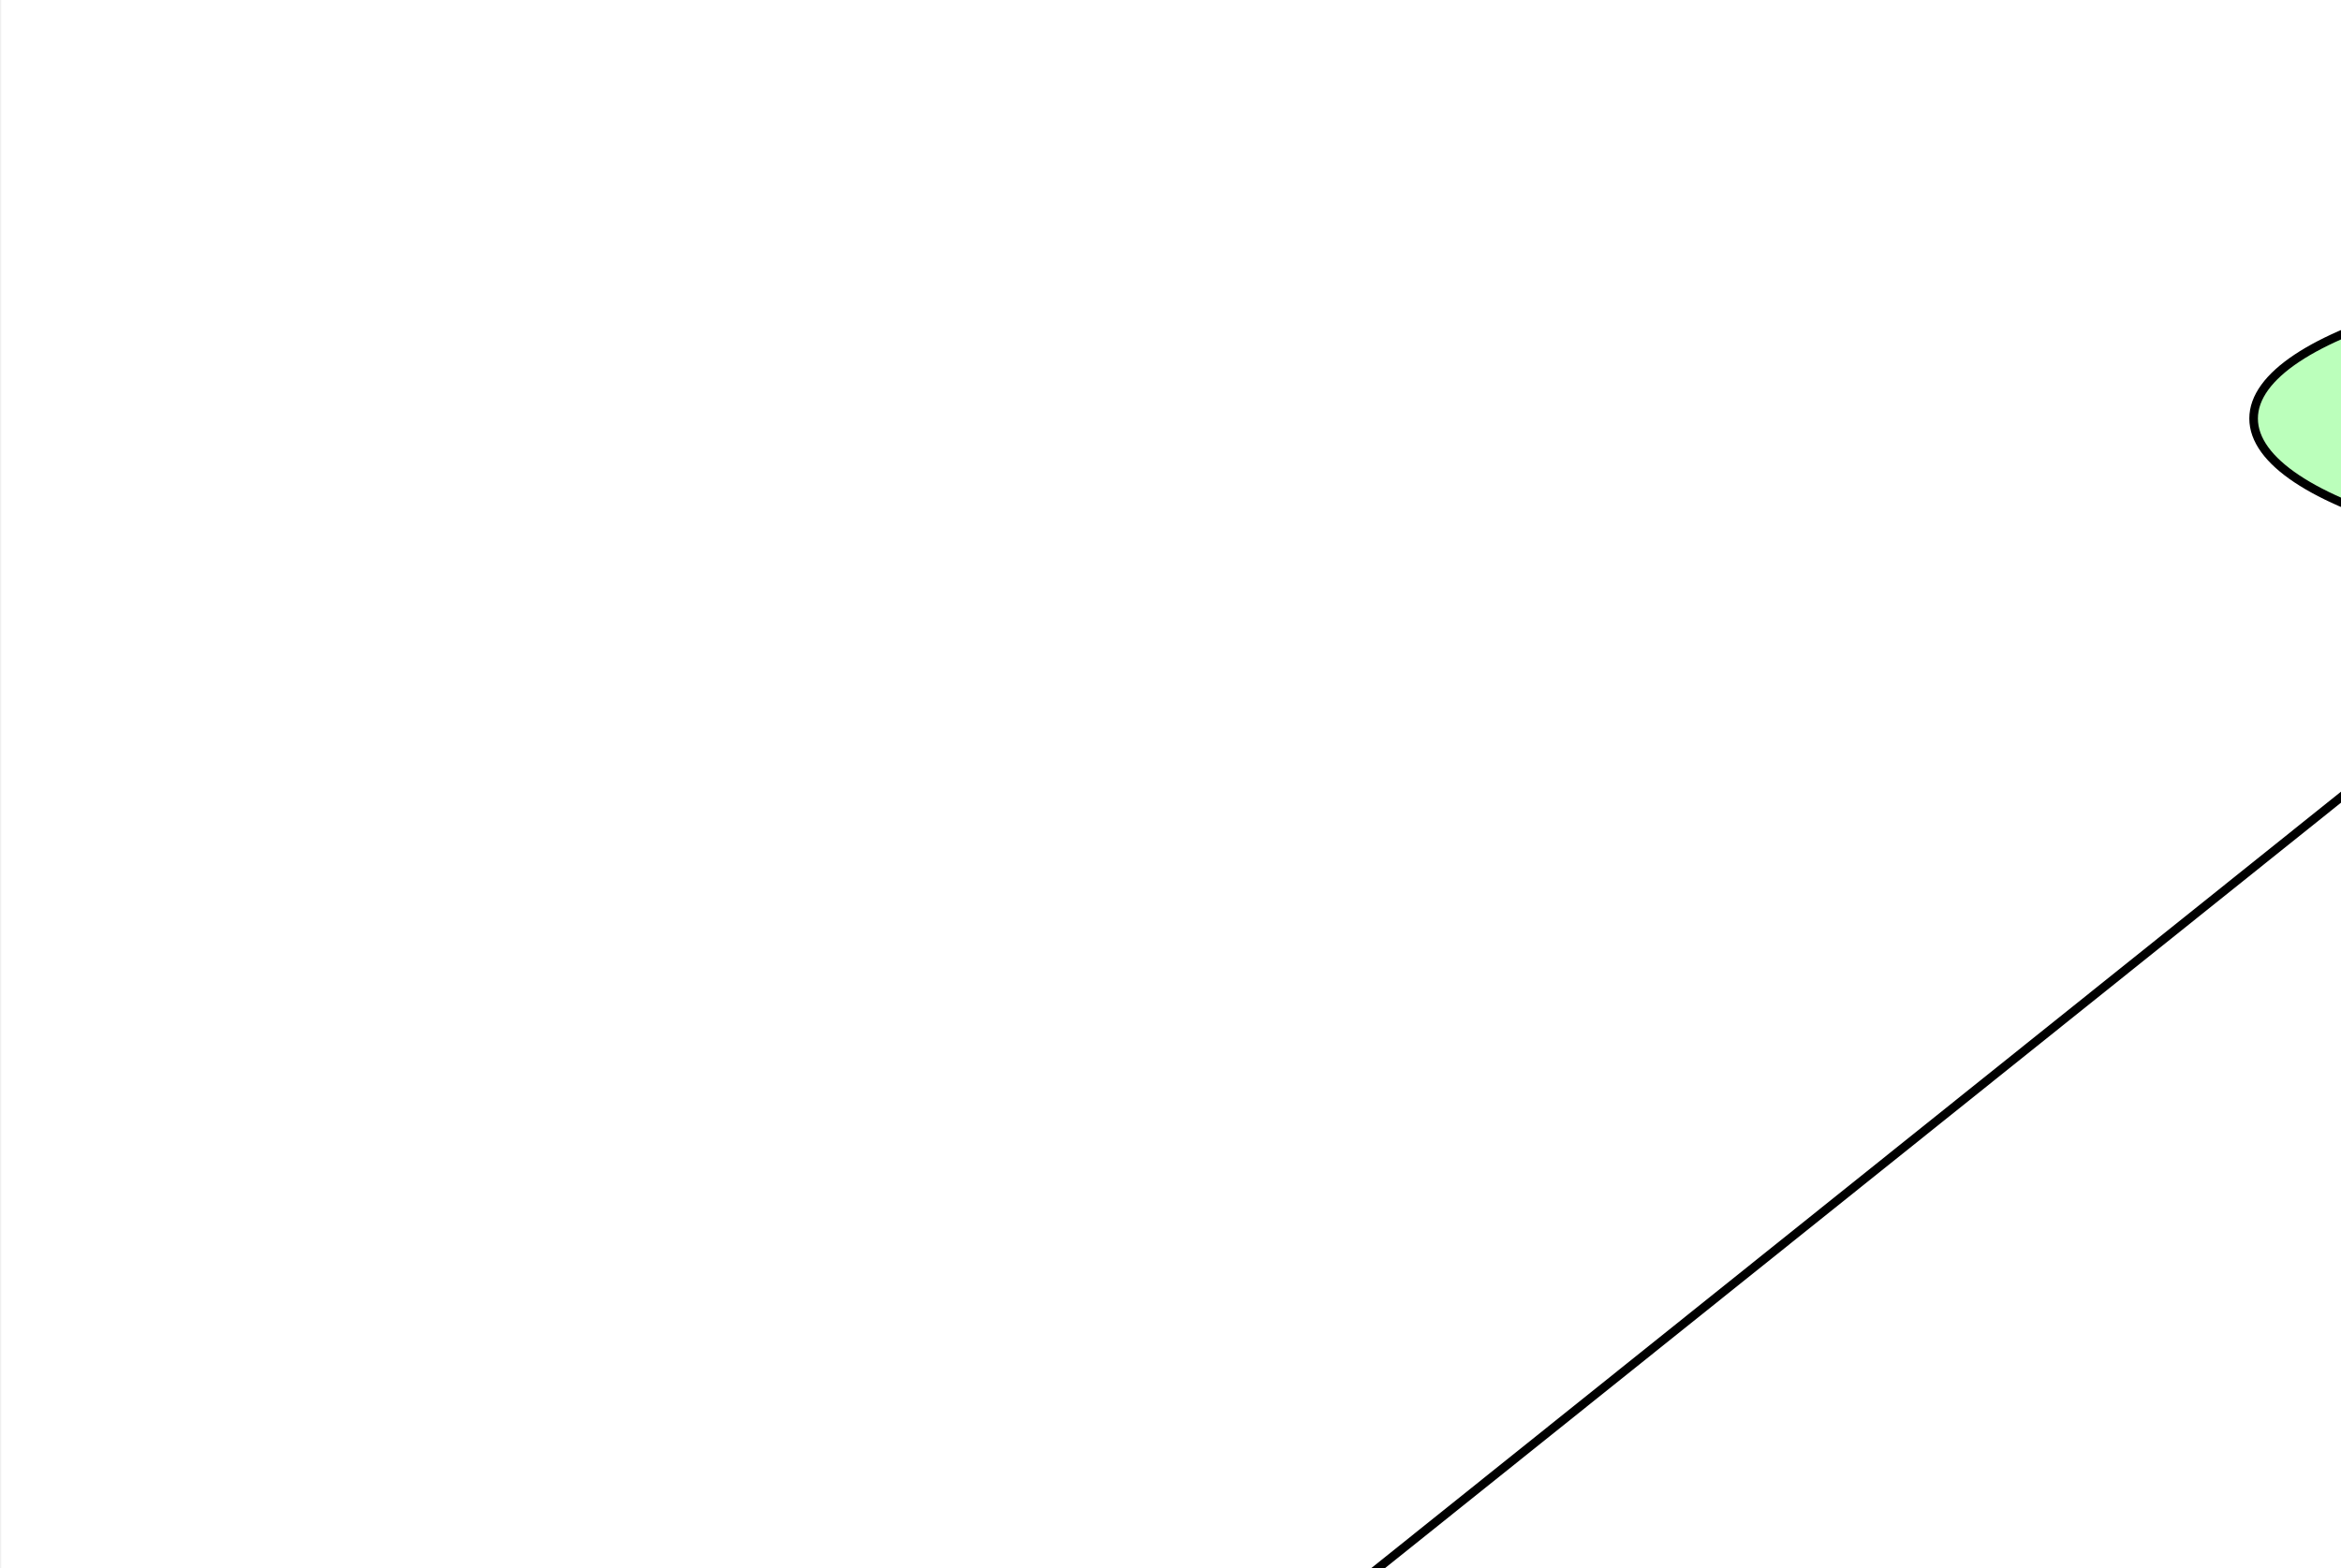
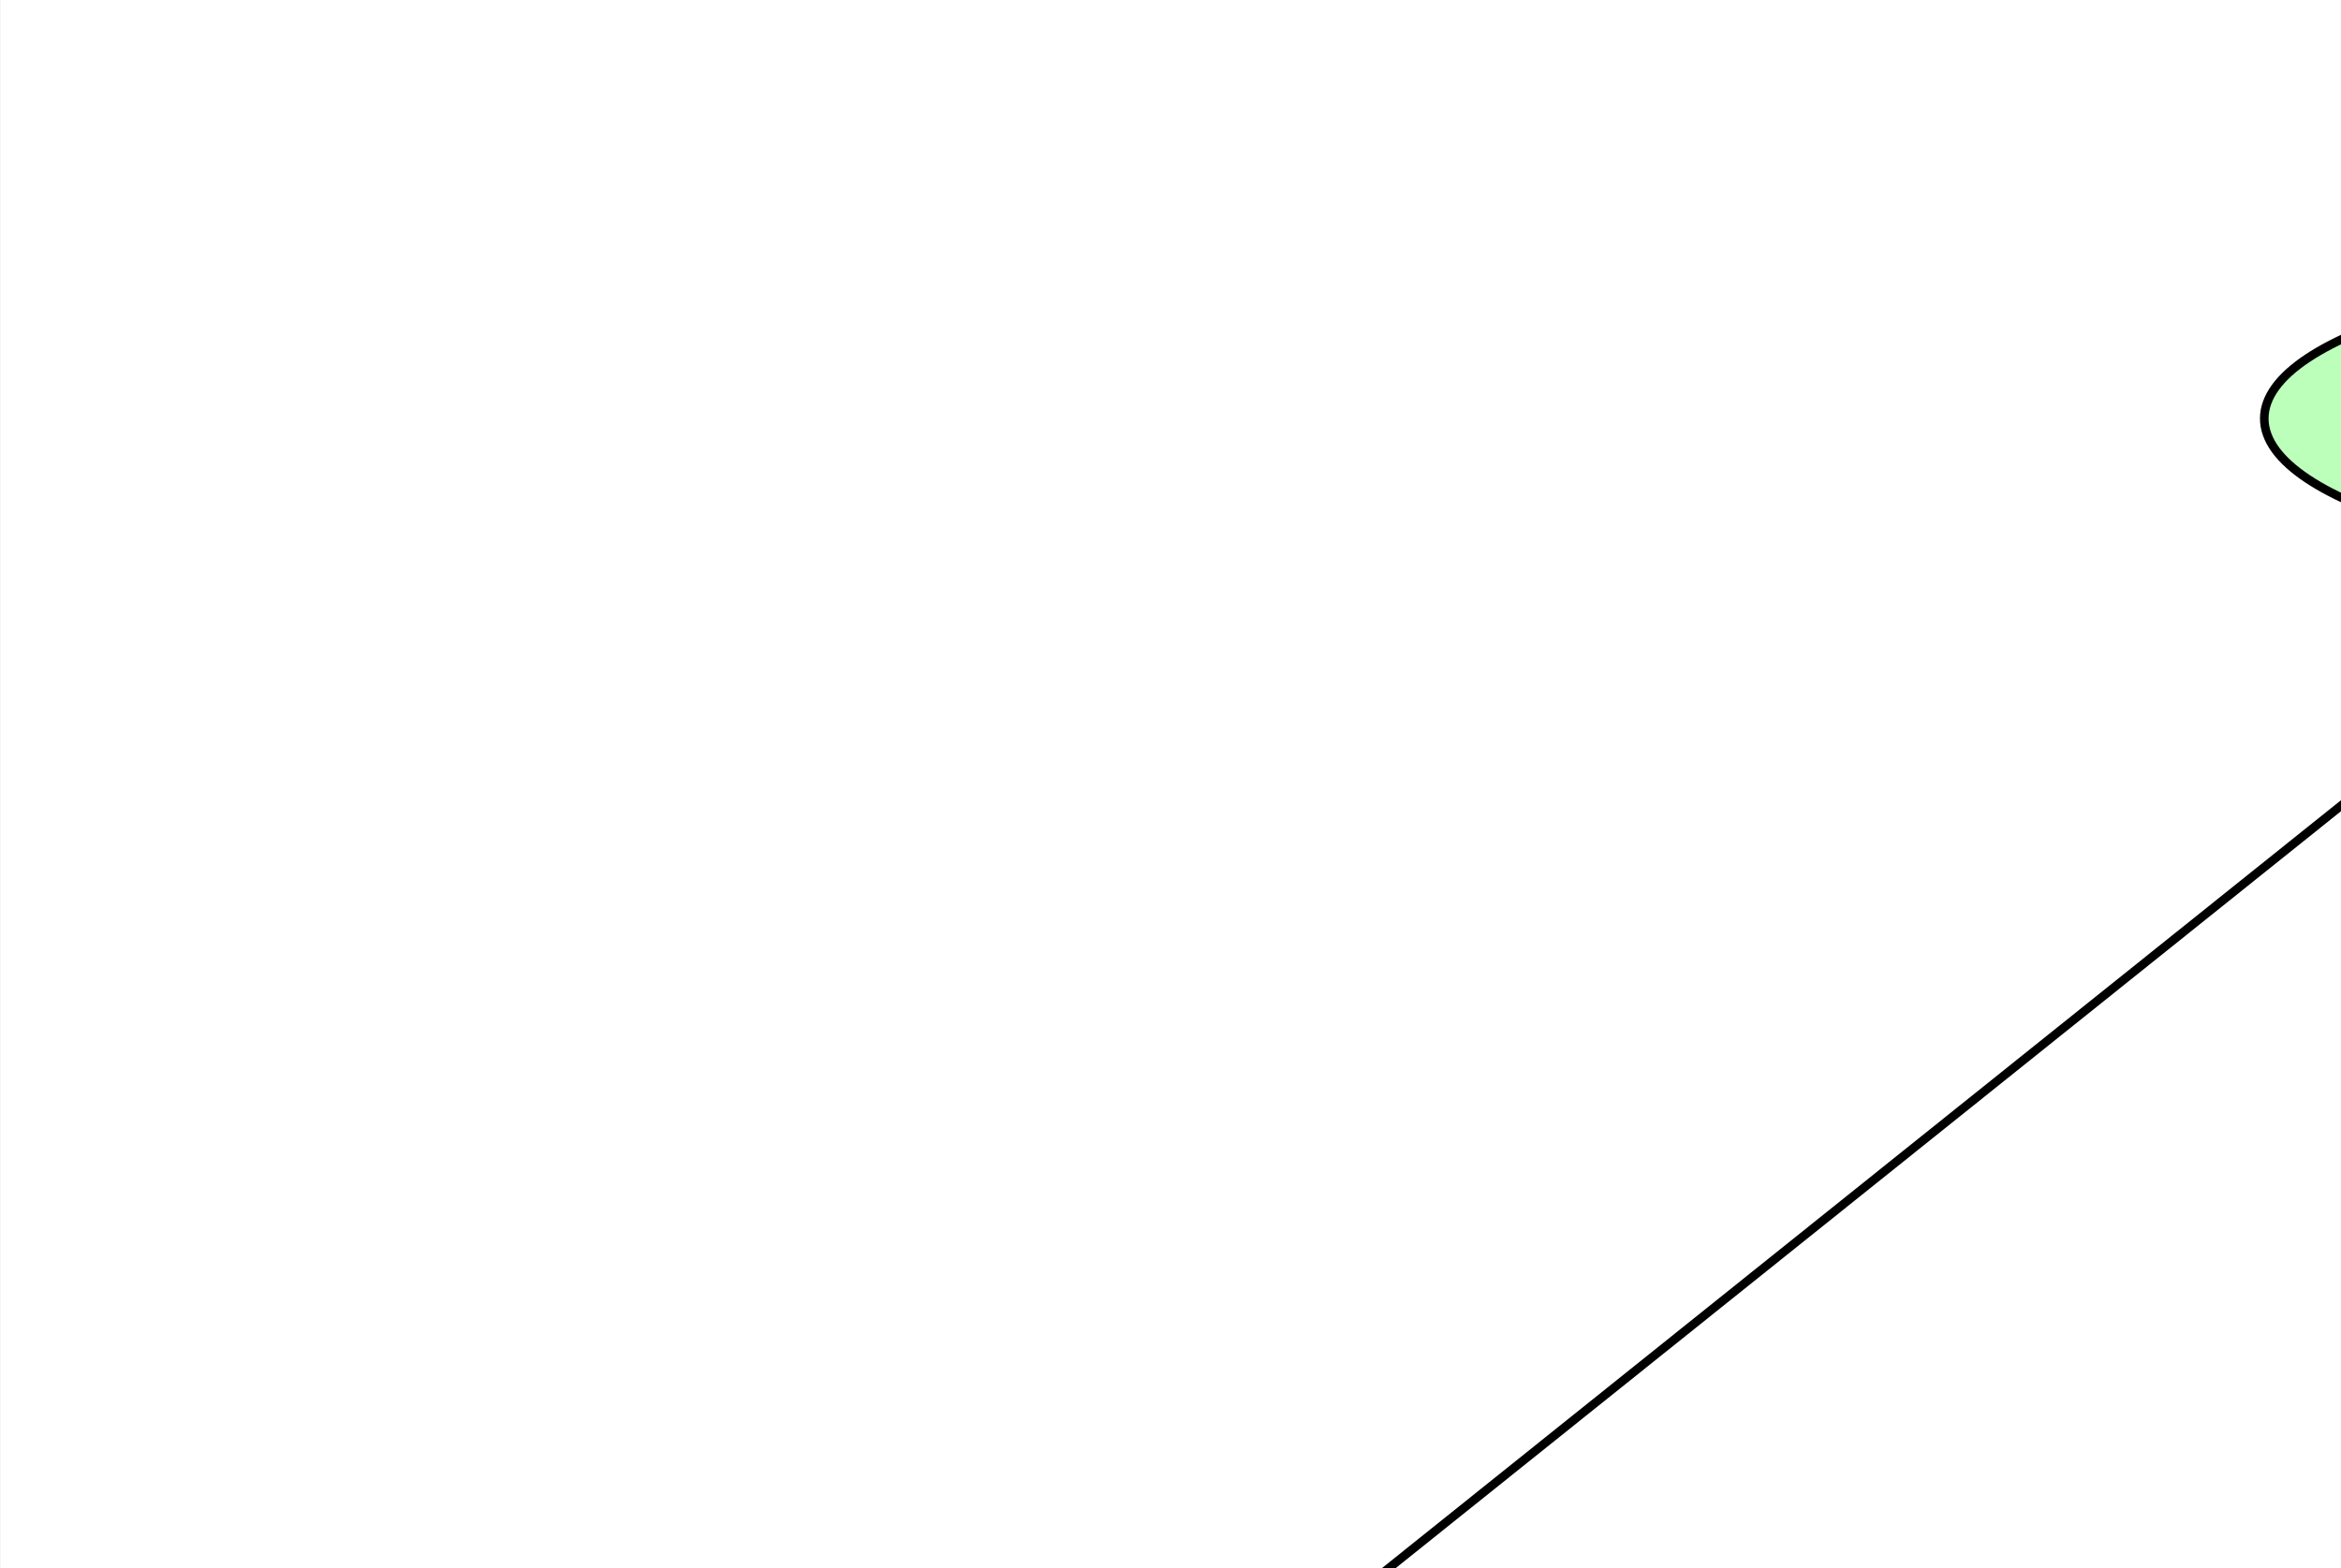
- <svg xmlns="http://www.w3.org/2000/svg" width="430pt" height="288pt" viewBox="0.00 0.00 429.55 288.00">
+ <svg xmlns="http://www.w3.org/2000/svg" width="430pt" height="288pt" viewBox="0.00 0.00 429.74 288.00">
  <g id="graph0" class="graph" transform="scale(1.58 1.58) rotate(0) translate(4 450.67)">
-     <polygon fill="white" stroke="transparent" points="-4,4 -4,-450.67 674.13,-450.67 674.13,4 -4,4" />
+     <polygon fill="white" stroke="transparent" points="-4,4 -4,-450.67 674.43,-450.67 674.43,4 -4,4" />
    <g id="node1" class="node">
-       <ellipse fill="#bbffbb" stroke="black" cx="321.74" cy="-402" rx="63.89" ry="18" />
-       <text text-anchor="middle" x="321.74" y="-398.3" font-family="Times,serif" font-size="14.00">Utils.Drasil</text>
+       <ellipse fill="#bbffbb" stroke="black" cx="323.04" cy="-402" rx="63.89" ry="18" />
+       <text text-anchor="middle" x="323.04" y="-398.3" font-family="Times,serif" font-size="14.00">Utils.Drasil</text>
    </g>
    <g id="node2" class="node">
-       <ellipse fill="#ffffbb" stroke="black" cx="100.74" cy="-223" rx="100.98" ry="18" />
-       <text text-anchor="middle" x="100.74" y="-219.3" font-family="Times,serif" font-size="14.00">Utils.Drasil.Strings</text>
+       <ellipse fill="#ffffbb" stroke="black" cx="102.04" cy="-223" rx="102.08" ry="18" />
+       <text text-anchor="middle" x="102.04" y="-219.3" font-family="Times,serif" font-size="14.00">Utils.Drasil.English</text>
+     </g>
+     <g id="edge4" class="edge">
+       <path fill="none" stroke="black" d="M302.65,-384.67C263.21,-353.08 176.41,-283.56 131.01,-247.2" />
+       <polygon fill="black" stroke="black" points="133.02,-244.33 123.03,-240.81 128.65,-249.79 133.02,-244.33" />
+     </g>
+     <g id="node4" class="node">
+       <ellipse fill="#ffffbb" stroke="black" cx="323.04" cy="-223" rx="100.98" ry="18" />
+       <text text-anchor="middle" x="323.04" y="-219.3" font-family="Times,serif" font-size="14.00">Utils.Drasil.Strings</text>
    </g>
    <g id="edge3" class="edge">
-       <path fill="none" stroke="black" d="M301.35,-384.67C261.91,-353.08 175.11,-283.56 129.71,-247.2" />
-       <polygon fill="black" stroke="black" points="131.72,-244.33 121.73,-240.81 127.35,-249.79 131.72,-244.33" />
+       <path fill="none" stroke="black" d="M323.04,-383.71C323.04,-352.83 323.04,-288 323.04,-251.14" />
+       <polygon fill="black" stroke="black" points="326.54,-251.1 323.04,-241.1 319.54,-251.1 326.54,-251.1" />
+     </g>
+     <g id="node5" class="node">
+       <ellipse fill="#ffffbb" stroke="black" cx="556.04" cy="-223" rx="114.28" ry="18" />
+       <text text-anchor="middle" x="556.04" y="-219.3" font-family="Times,serif" font-size="14.00">Utils.Drasil.Document</text>
+     </g>
+     <g id="edge2" class="edge">
+       <path fill="none" stroke="black" d="M344.13,-384.98C385.55,-353.51 477.69,-283.52 525.67,-247.07" />
+       <polygon fill="black" stroke="black" points="527.97,-249.72 533.81,-240.89 523.73,-244.15 527.97,-249.72" />
    </g>
    <g id="node3" class="node">
-       <ellipse fill="#ffffbb" stroke="black" cx="321.74" cy="-223" rx="102.08" ry="18" />
-       <text text-anchor="middle" x="321.74" y="-219.3" font-family="Times,serif" font-size="14.00">Utils.Drasil.English</text>
-     </g>
-     <g id="edge2" class="edge">
-       <path fill="none" stroke="black" d="M321.74,-383.71C321.74,-352.83 321.74,-288 321.74,-251.14" />
-       <polygon fill="black" stroke="black" points="325.24,-251.1 321.74,-241.1 318.24,-251.1 325.24,-251.1" />
-     </g>
-     <g id="node4" class="node">
-       <ellipse fill="#ffffbb" stroke="black" cx="555.74" cy="-223" rx="114.28" ry="18" />
-       <text text-anchor="middle" x="555.74" y="-219.3" font-family="Times,serif" font-size="14.00">Utils.Drasil.Document</text>
+       <ellipse fill="#ffffbb" stroke="black" cx="323.04" cy="-45" rx="89.08" ry="18" />
+       <text text-anchor="middle" x="323.04" y="-41.3" font-family="Times,serif" font-size="14.00">Utils.Drasil.Lists</text>
    </g>
    <g id="edge1" class="edge">
-       <path fill="none" stroke="black" d="M342.92,-384.98C384.52,-353.51 477.05,-283.52 525.24,-247.07" />
-       <polygon fill="black" stroke="black" points="527.55,-249.71 533.42,-240.89 523.33,-244.13 527.55,-249.71" />
-     </g>
-     <g id="node5" class="node">
-       <ellipse fill="#ffffbb" stroke="black" cx="100.74" cy="-45" rx="89.08" ry="18" />
-       <text text-anchor="middle" x="100.74" y="-41.3" font-family="Times,serif" font-size="14.00">Utils.Drasil.Lists</text>
-     </g>
-     <g id="edge4" class="edge">
-       <path fill="none" stroke="black" d="M100.74,-204.8C100.74,-174.23 100.74,-110.19 100.74,-73.46" />
-       <polygon fill="black" stroke="black" points="104.24,-73.01 100.74,-63.01 97.24,-73.01 104.24,-73.01" />
+       <path fill="none" stroke="black" d="M323.04,-204.8C323.04,-174.23 323.04,-110.19 323.04,-73.46" />
+       <polygon fill="black" stroke="black" points="326.54,-73.01 323.04,-63.01 319.54,-73.01 326.54,-73.01" />
    </g>
  </g>
</svg>
